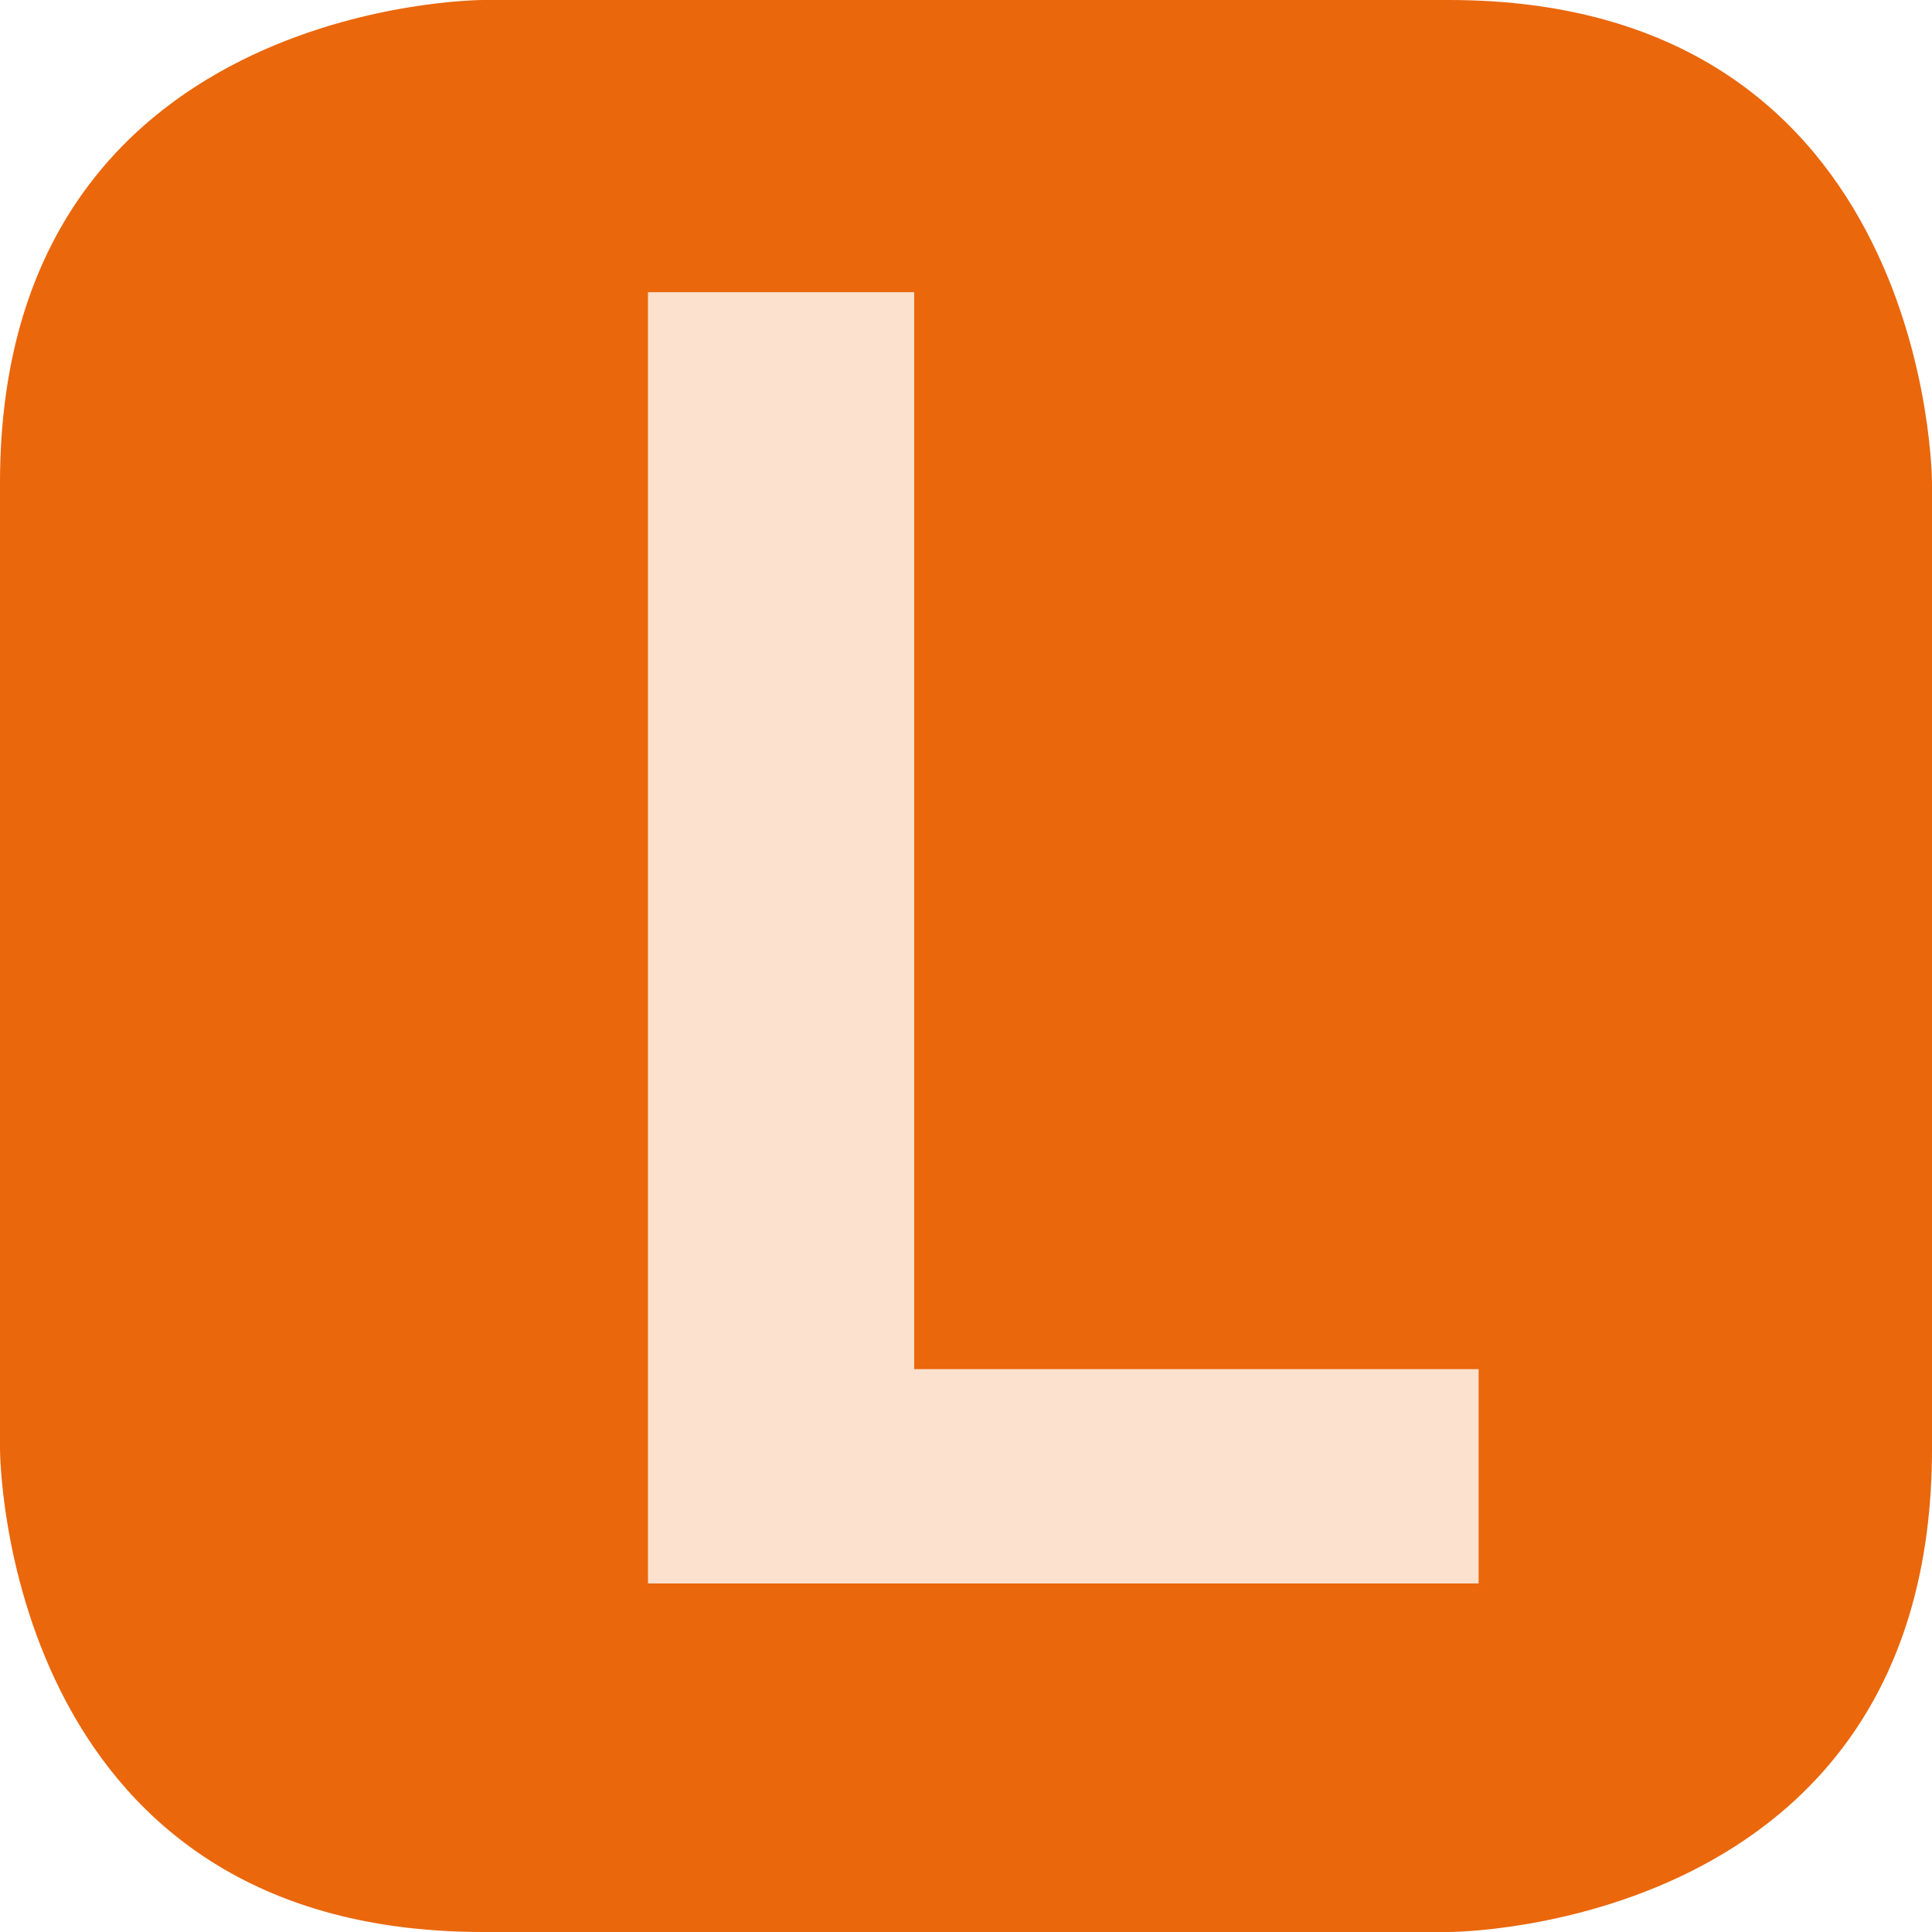
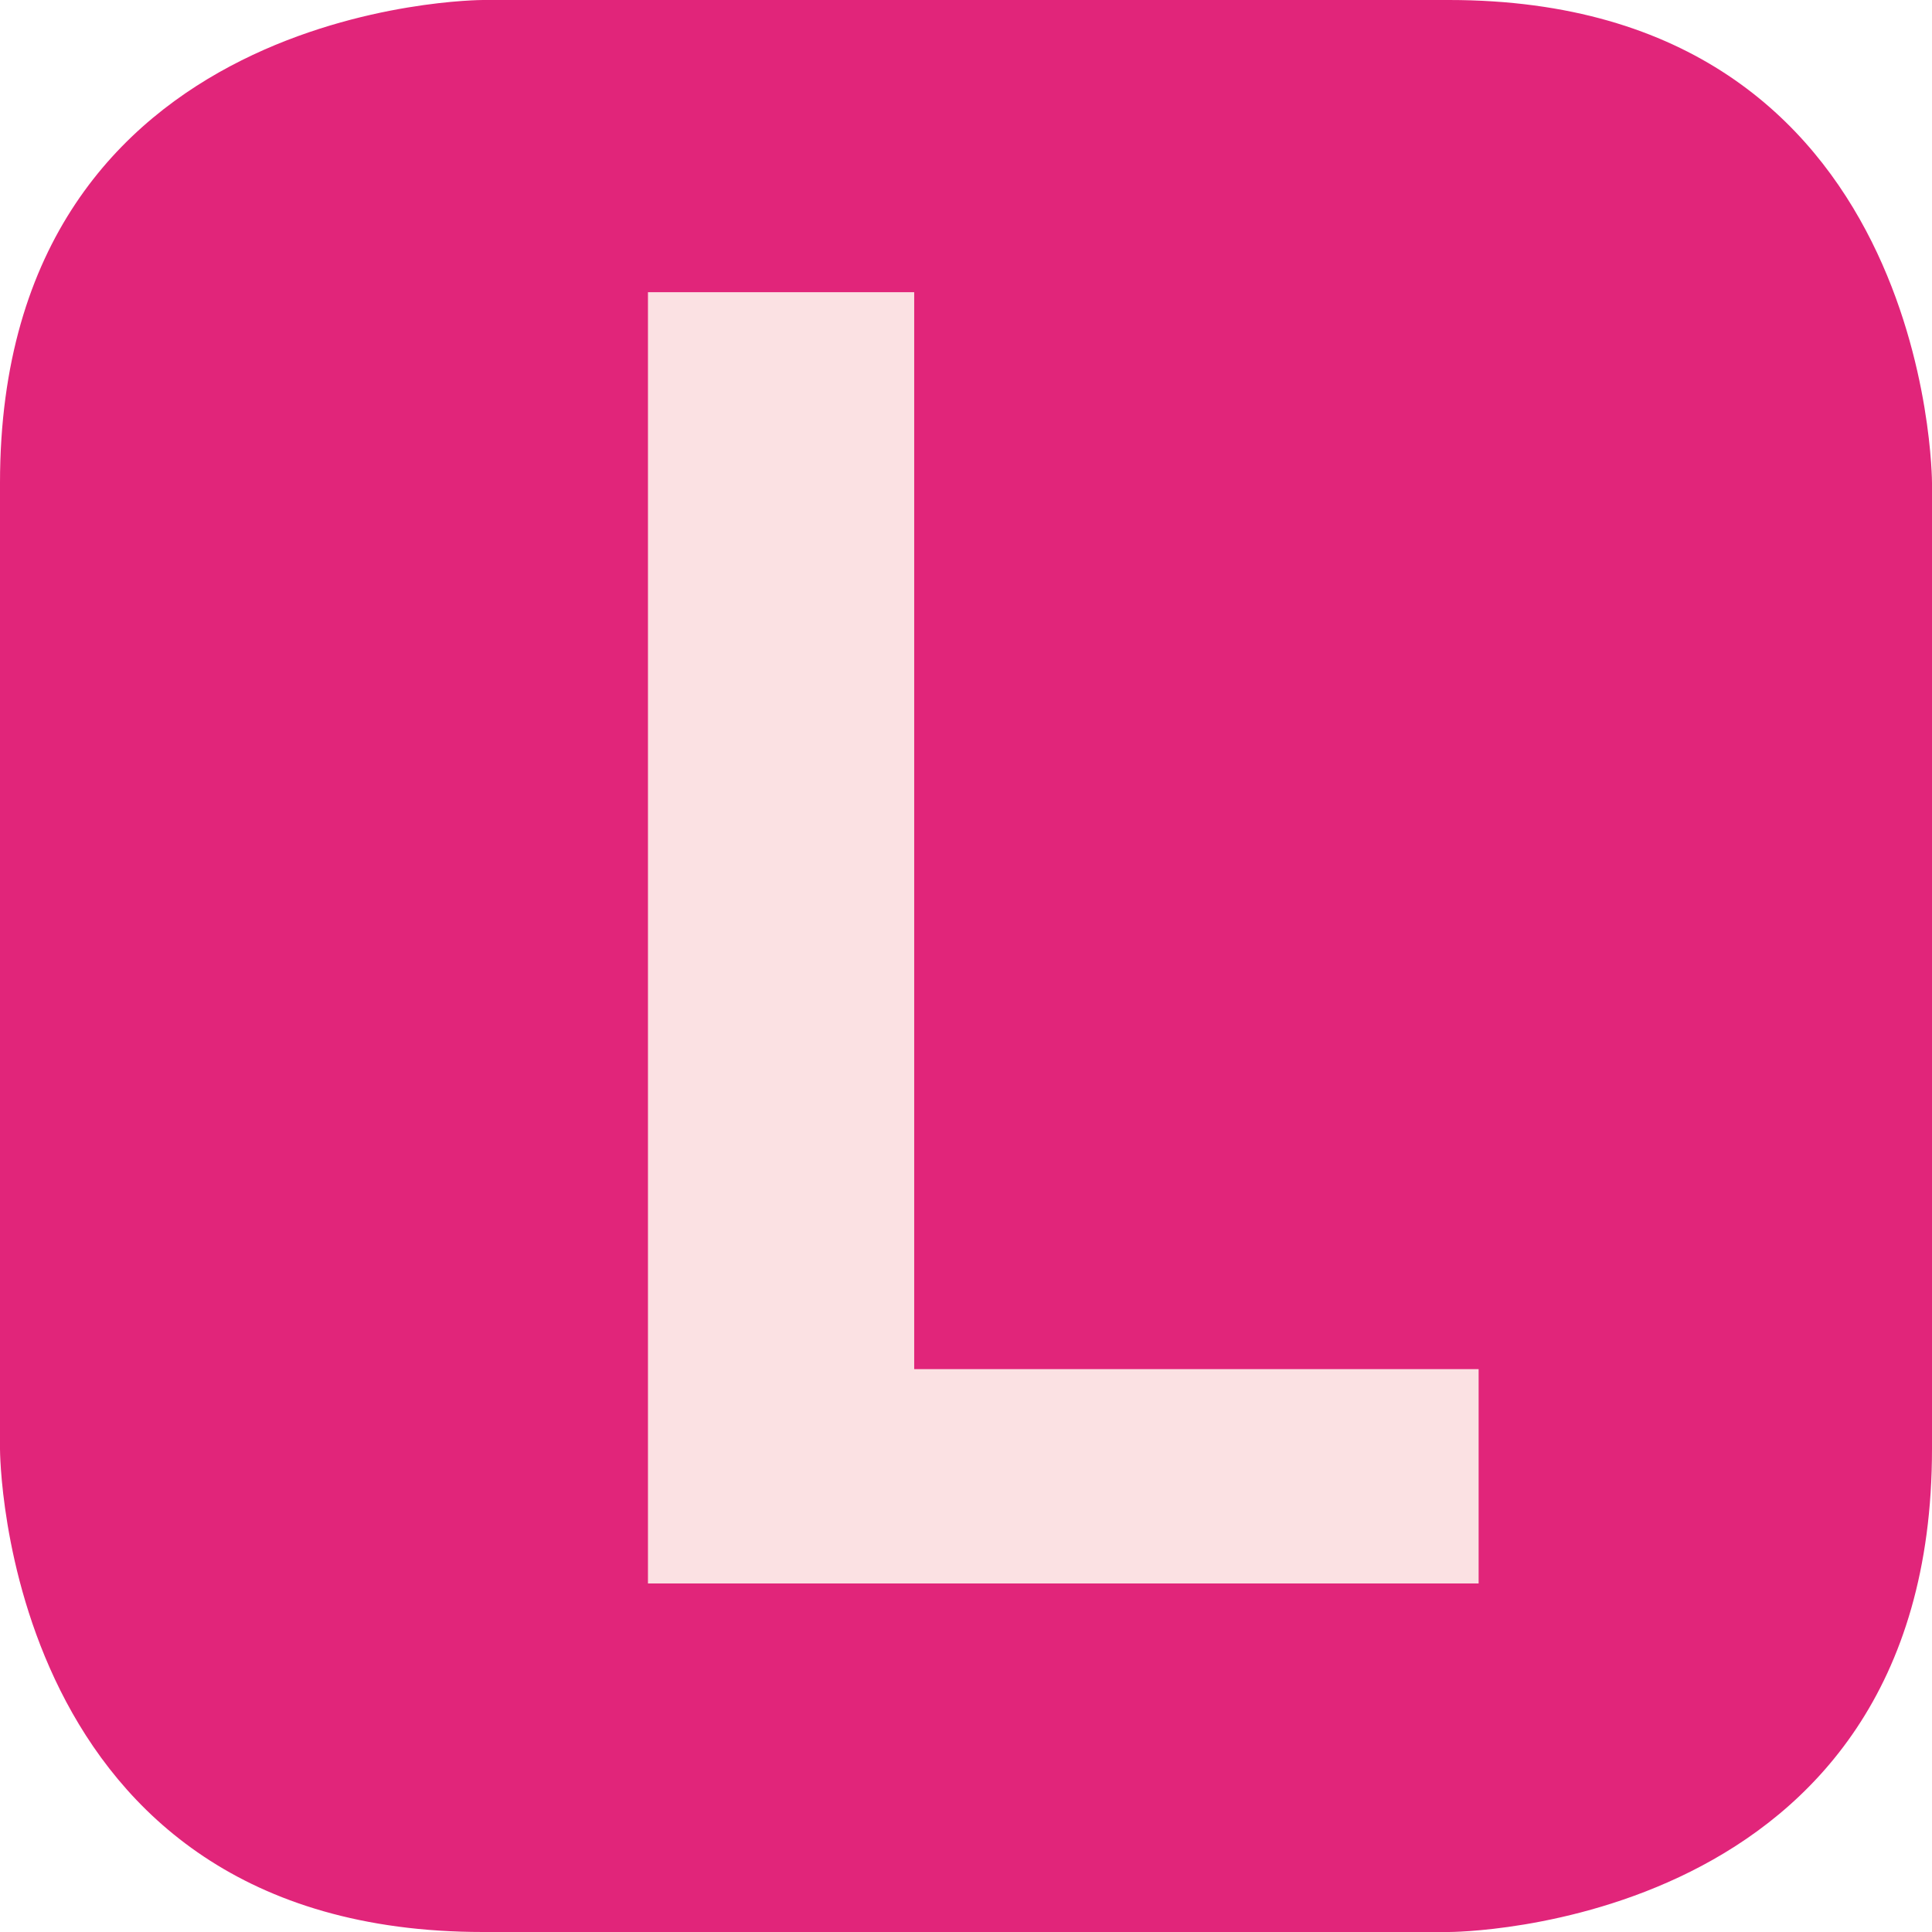
<svg xmlns="http://www.w3.org/2000/svg" version="1.1" id="Vrstva_1" x="0px" y="0px" width="22.677px" height="22.677px" viewBox="0 0 22.677 22.677" enable-background="new 0 0 22.677 22.677" xml:space="preserve">
  <defs id="defs265" />
  <g id="g260">
    <g id="g258">
-       <path fill="#EA670C" d="M5.669,0C5.669,0,0,0,0,5.669v11.339c0,0,0,5.669,5.669,5.669h11.338c0,0,5.67,0,5.67-5.669V5.669    c0,0,0-5.669-5.67-5.669H5.669z" id="path254" />
+       <path fill="#EA670C" d="M5.669,0C5.669,0,0,0,0,5.669v11.339c0,0,0,5.669,5.669,5.669h11.338c0,0,5.67,0,5.67-5.669V5.669    c0,0,0-5.669-5.67-5.669H5.669z" id="path254" style="fill:#e1257a;fill-opacity:1" />
      <text xml:space="preserve" style="font-size:24px;line-height:1.25;font-family:Roboto;-inkscape-font-specification:Roboto;letter-spacing:0px;word-spacing:0px;font-weight:normal;font-style:normal;font-stretch:normal;font-variant:normal" x="3.036" y="10.885" id="text871">
        <tspan id="tspan869" x="3.036" y="10.885" />
      </text>
-       <text xml:space="preserve" style="font-style:normal;font-variant:normal;font-weight:normal;font-stretch:normal;font-size:21.333px;line-height:1.25;font-family:Roboto;-inkscape-font-specification:Roboto;letter-spacing:0px;word-spacing:0px;fill:#fbe1ce;fill-opacity:1" x="6.248" y="18.589" id="text925">
-         <tspan id="tspan923" x="6.248" y="18.589" style="font-style:normal;font-variant:normal;font-weight:bold;font-stretch:normal;font-size:21.333px;font-family:Roboto;-inkscape-font-specification:'Roboto Bold'">L</tspan>
+       <text xml:space="preserve" style="font-style:normal;font-variant:normal;font-weight:normal;font-stretch:normal;font-size:21.333px;line-height:1.25;font-family:Roboto;-inkscape-font-specification:Roboto;letter-spacing:0px;word-spacing:0px;fill:#fbe1e3;fill-opacity:1" x="6.248" y="18.589" id="text925">
+         <tspan id="tspan923" x="6.248" y="18.589" style="font-style:normal;font-variant:normal;font-weight:bold;font-stretch:normal;font-size:21.333px;font-family:Roboto;-inkscape-font-specification:'Roboto Bold';fill:#fbe1e3;fill-opacity:1">L</tspan>
      </text>
    </g>
  </g>
</svg>
